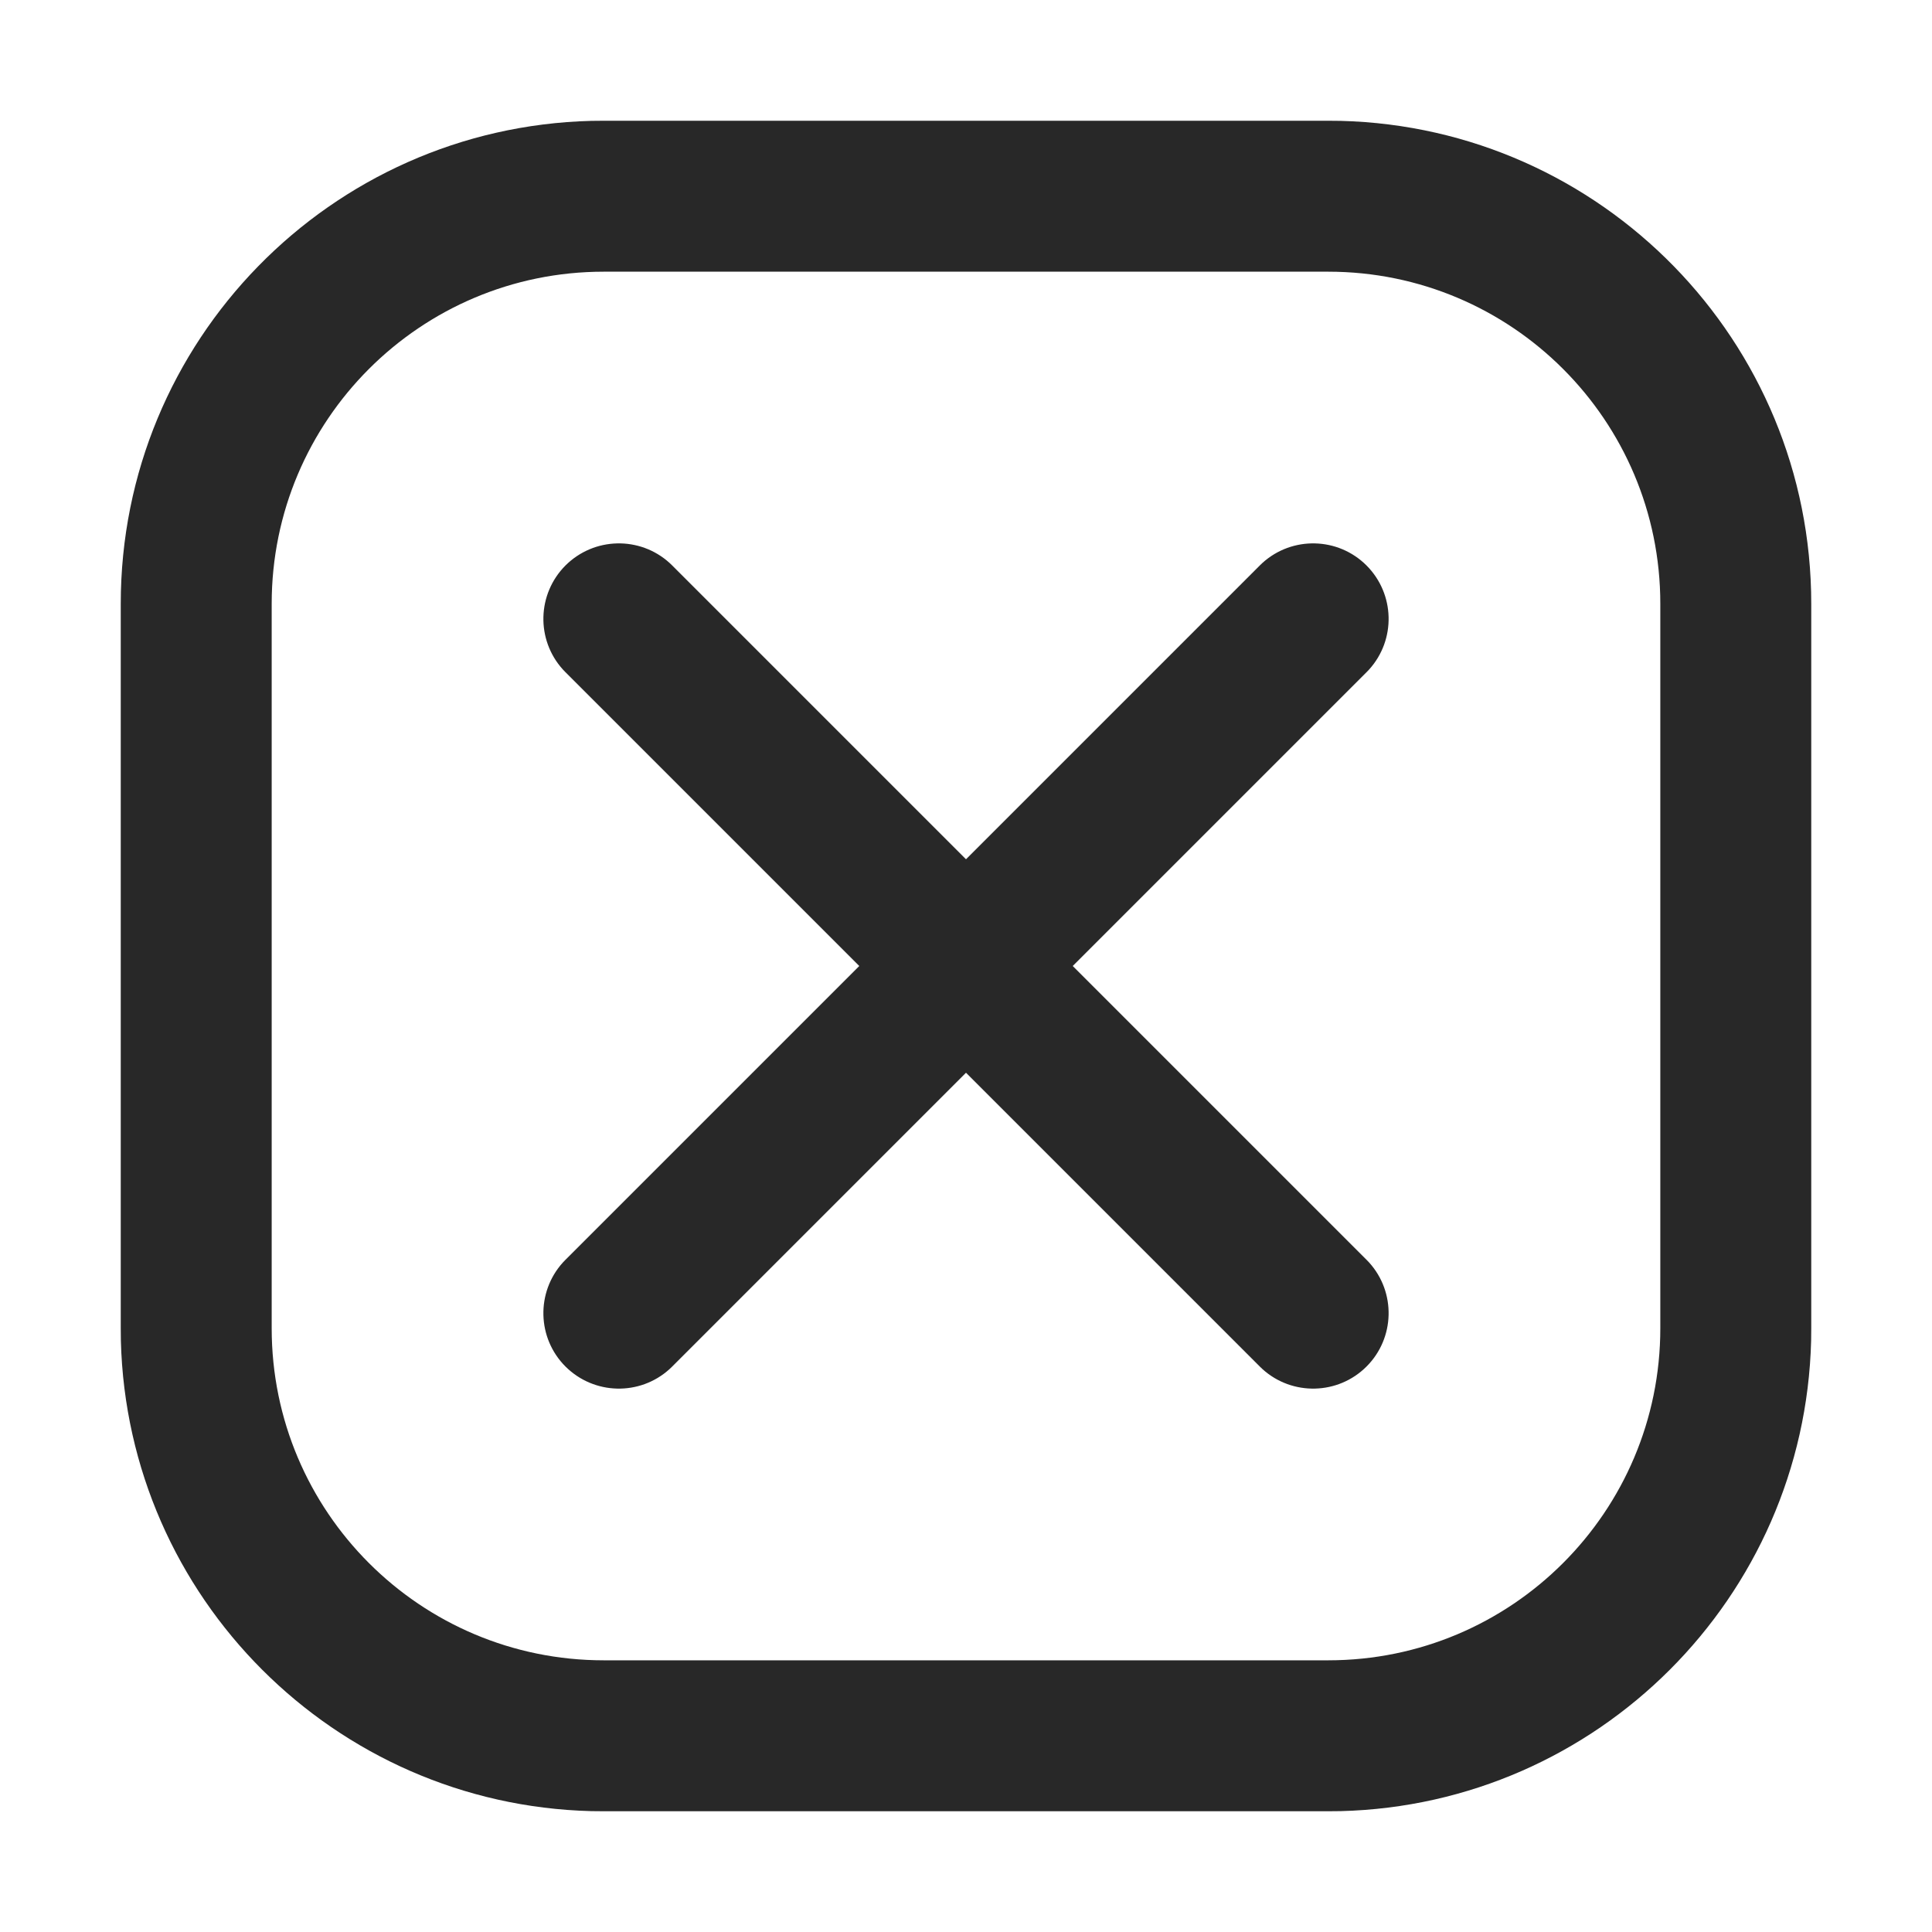
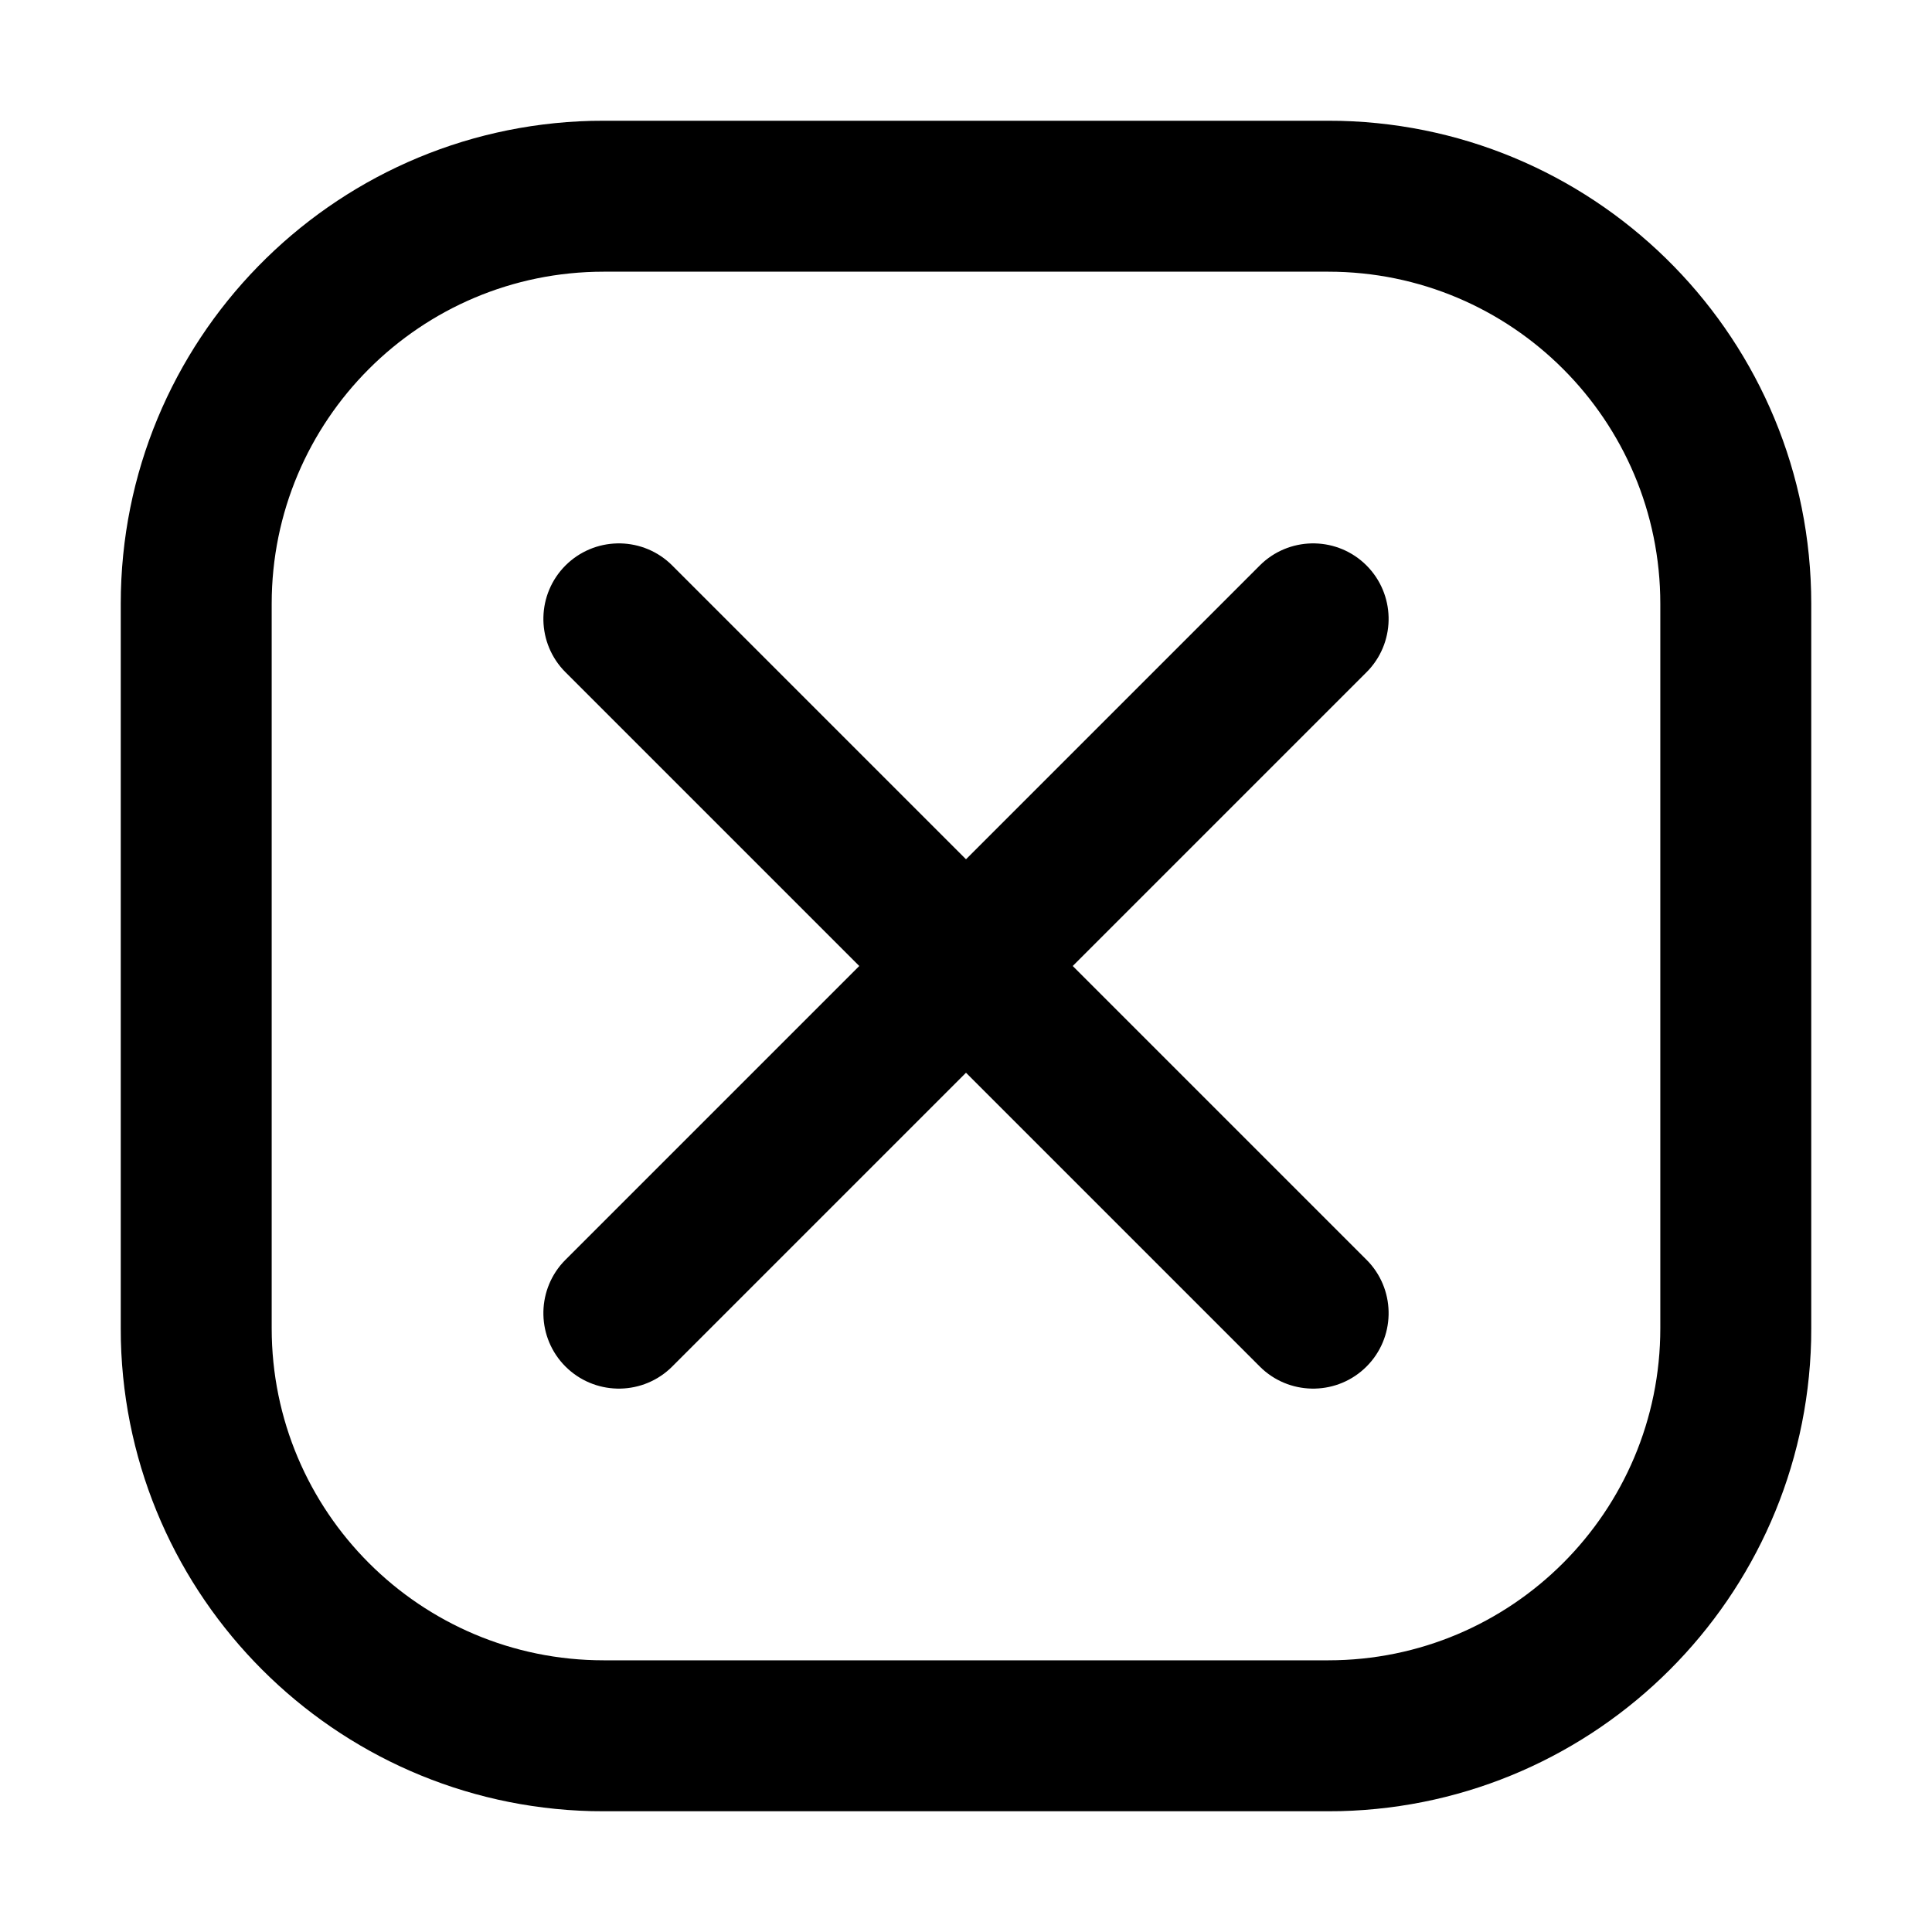
<svg xmlns="http://www.w3.org/2000/svg" width="16" height="16" viewBox="0 0 16 16" fill="none">
-   <path d="M11.103 1.001C13.265 1.056 15 2.825 15 5V11L14.999 11.103C14.945 13.23 13.23 14.945 11.103 14.999L11 15H5L4.897 14.999C2.77 14.945 1.055 13.23 1.001 11.103L1 11V5C1 2.825 2.735 1.056 4.897 1.001L5 1H11L11.103 1.001ZM5 2.25C3.481 2.25 2.25 3.481 2.25 5V11C2.25 12.519 3.481 13.75 5 13.75H11C12.519 13.75 13.75 12.519 13.75 11V5C13.75 3.481 12.519 2.25 11 2.25H5ZM4.683 4.683C4.92 4.447 5.298 4.439 5.544 4.661L5.567 4.683L8 7.116L10.433 4.683L10.456 4.661C10.702 4.439 11.081 4.447 11.317 4.683C11.553 4.92 11.561 5.298 11.339 5.544L11.317 5.567L8.884 8L11.317 10.433L11.339 10.456C11.561 10.702 11.553 11.081 11.317 11.317C11.081 11.553 10.702 11.561 10.456 11.339L10.433 11.317L8 8.884L5.567 11.317L5.544 11.339C5.298 11.561 4.92 11.553 4.683 11.317C4.447 11.081 4.439 10.702 4.661 10.456L4.683 10.433L7.116 8L4.683 5.567L4.661 5.544C4.439 5.298 4.447 4.92 4.683 4.683Z" fill="black" fill-opacity="0.84" />
+   <path d="M11.103 1.001C13.265 1.056 15 2.825 15 5V11L14.999 11.103C14.945 13.23 13.23 14.945 11.103 14.999L11 15H5L4.897 14.999C2.77 14.945 1.055 13.23 1.001 11.103L1 11V5C1 2.825 2.735 1.056 4.897 1.001L5 1H11L11.103 1.001ZM5 2.25C3.481 2.25 2.25 3.481 2.25 5V11C2.25 12.519 3.481 13.75 5 13.75H11C12.519 13.75 13.75 12.519 13.75 11V5C13.75 3.481 12.519 2.25 11 2.25H5ZM4.683 4.683C4.92 4.447 5.298 4.439 5.544 4.661L5.567 4.683L8 7.116L10.433 4.683L10.456 4.661C10.702 4.439 11.081 4.447 11.317 4.683C11.553 4.92 11.561 5.298 11.339 5.544L11.317 5.567L8.884 8L11.317 10.433L11.339 10.456C11.561 10.702 11.553 11.081 11.317 11.317C11.081 11.553 10.702 11.561 10.456 11.339L10.433 11.317L8 8.884L5.567 11.317L5.544 11.339C5.298 11.561 4.92 11.553 4.683 11.317C4.447 11.081 4.439 10.702 4.661 10.456L4.683 10.433L7.116 8L4.683 5.567L4.661 5.544C4.439 5.298 4.447 4.92 4.683 4.683Z" fill="black" />
</svg>
